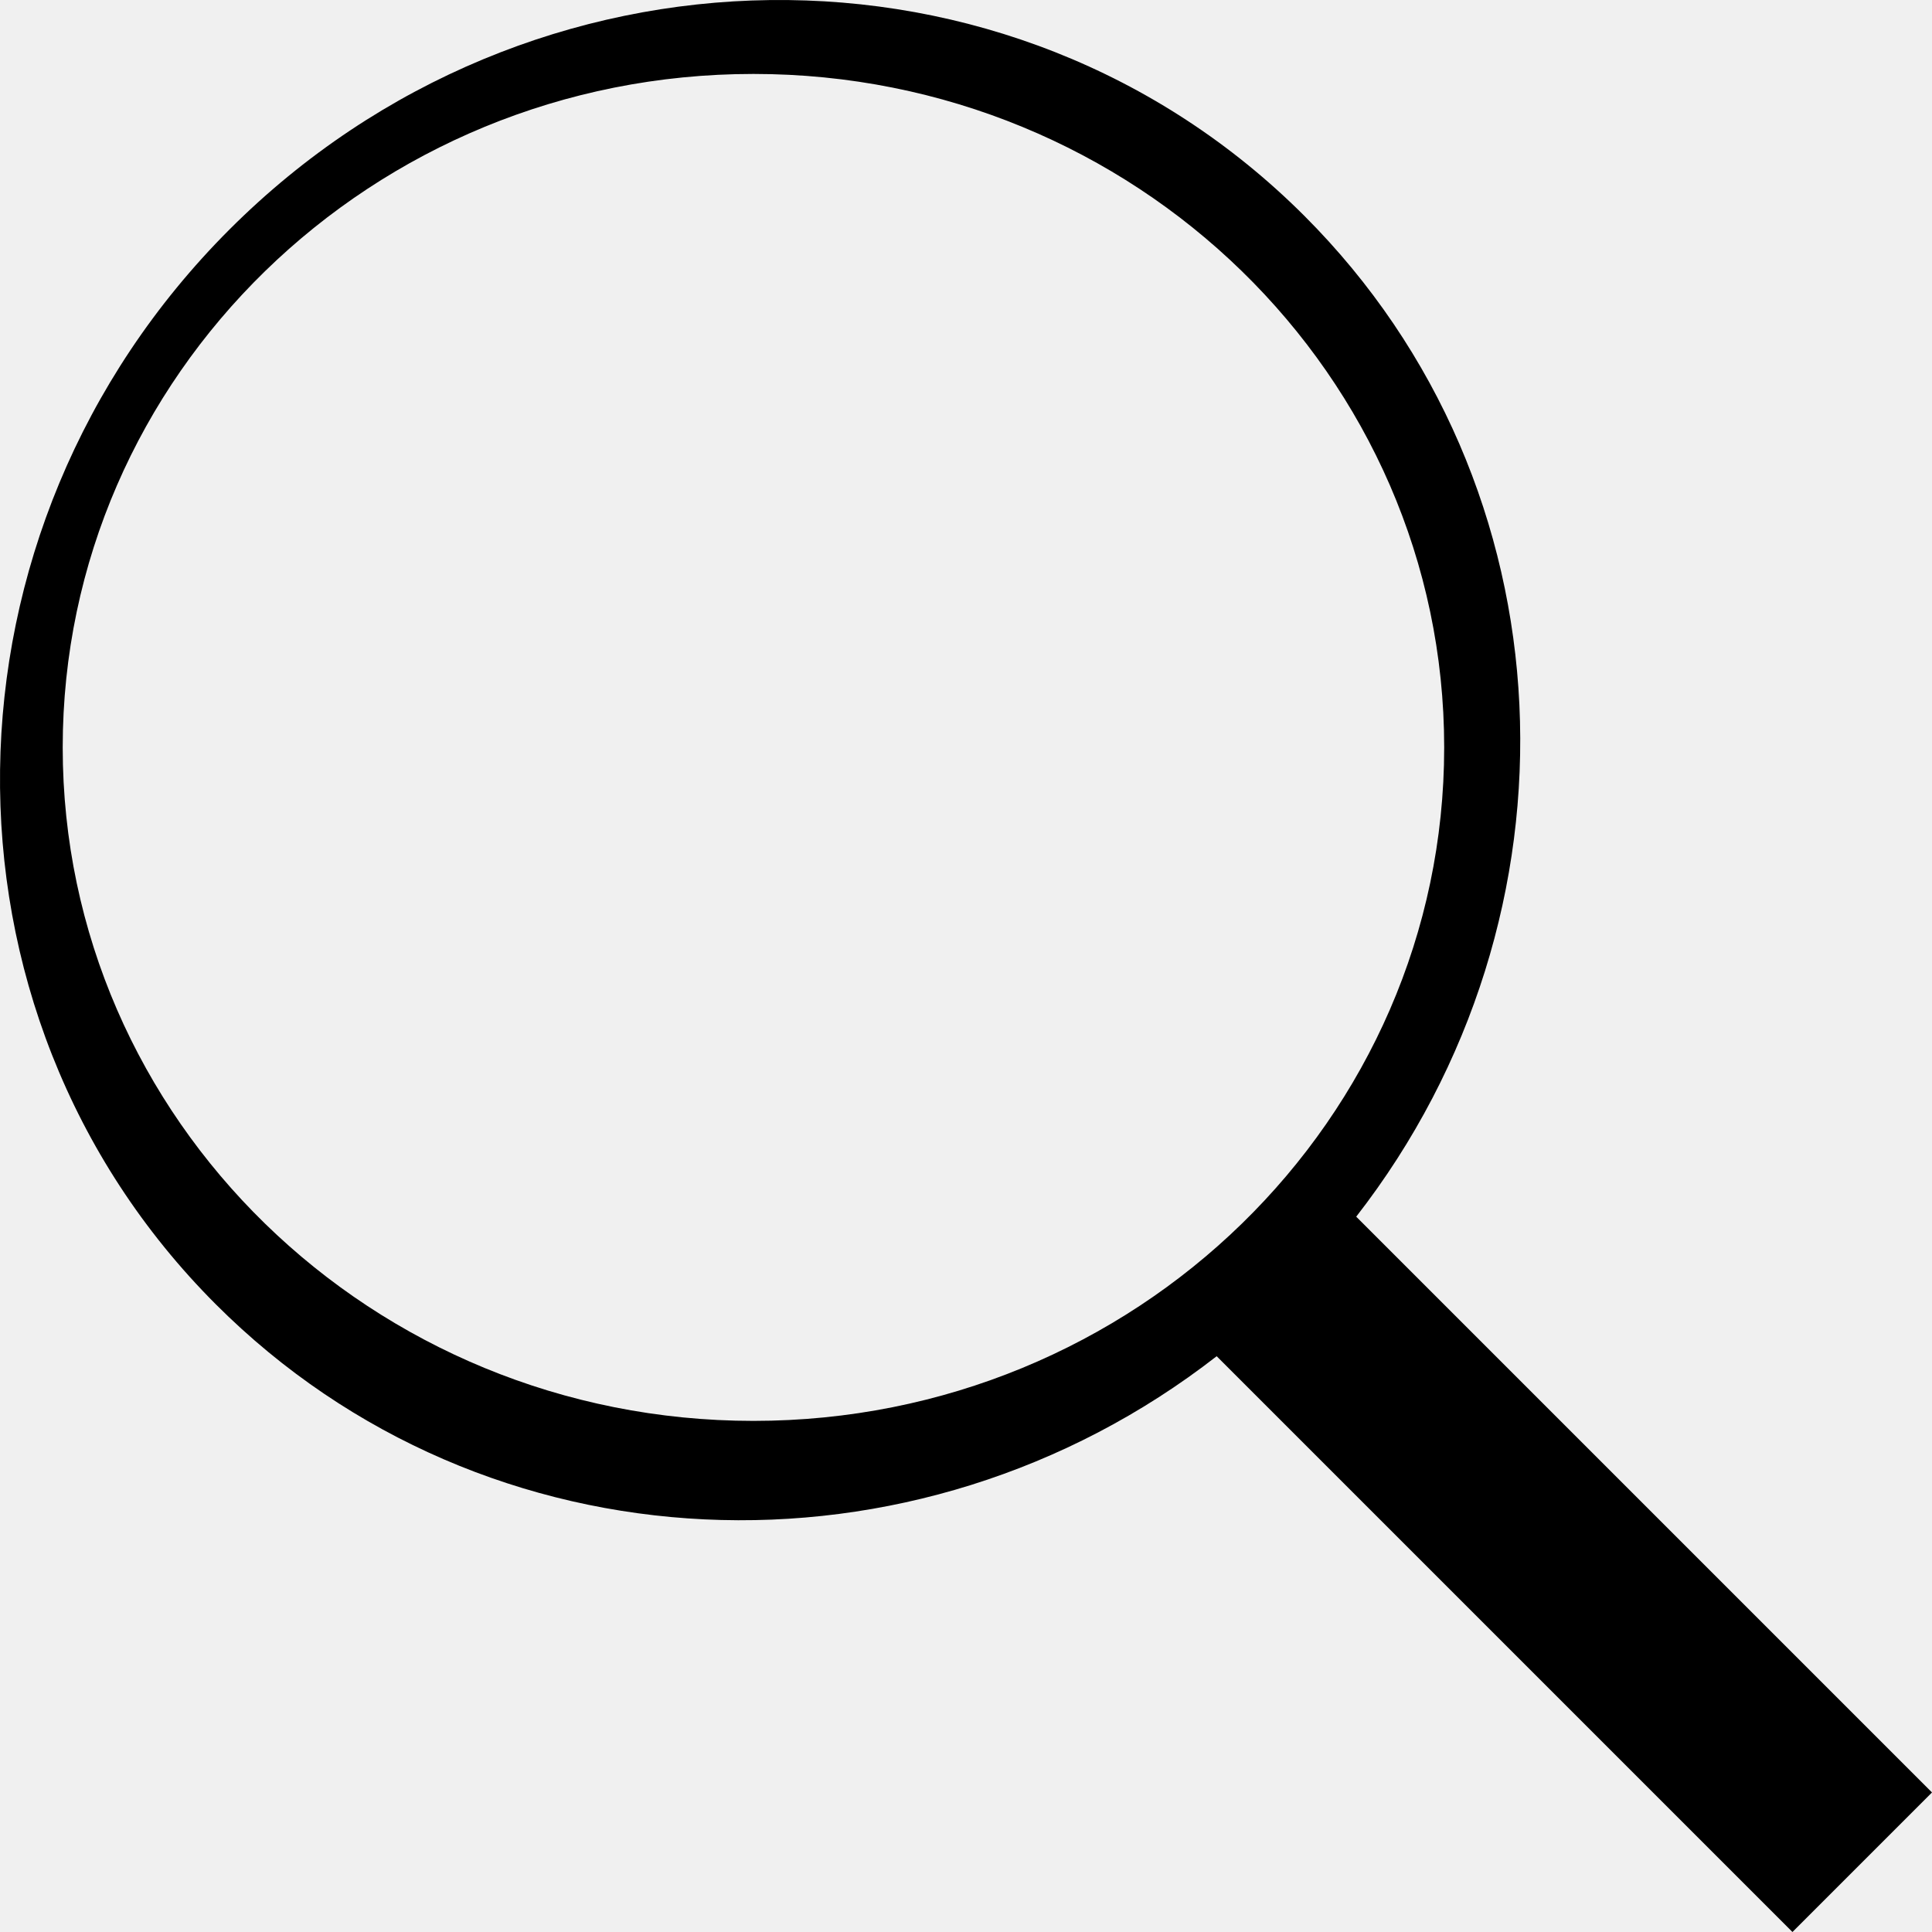
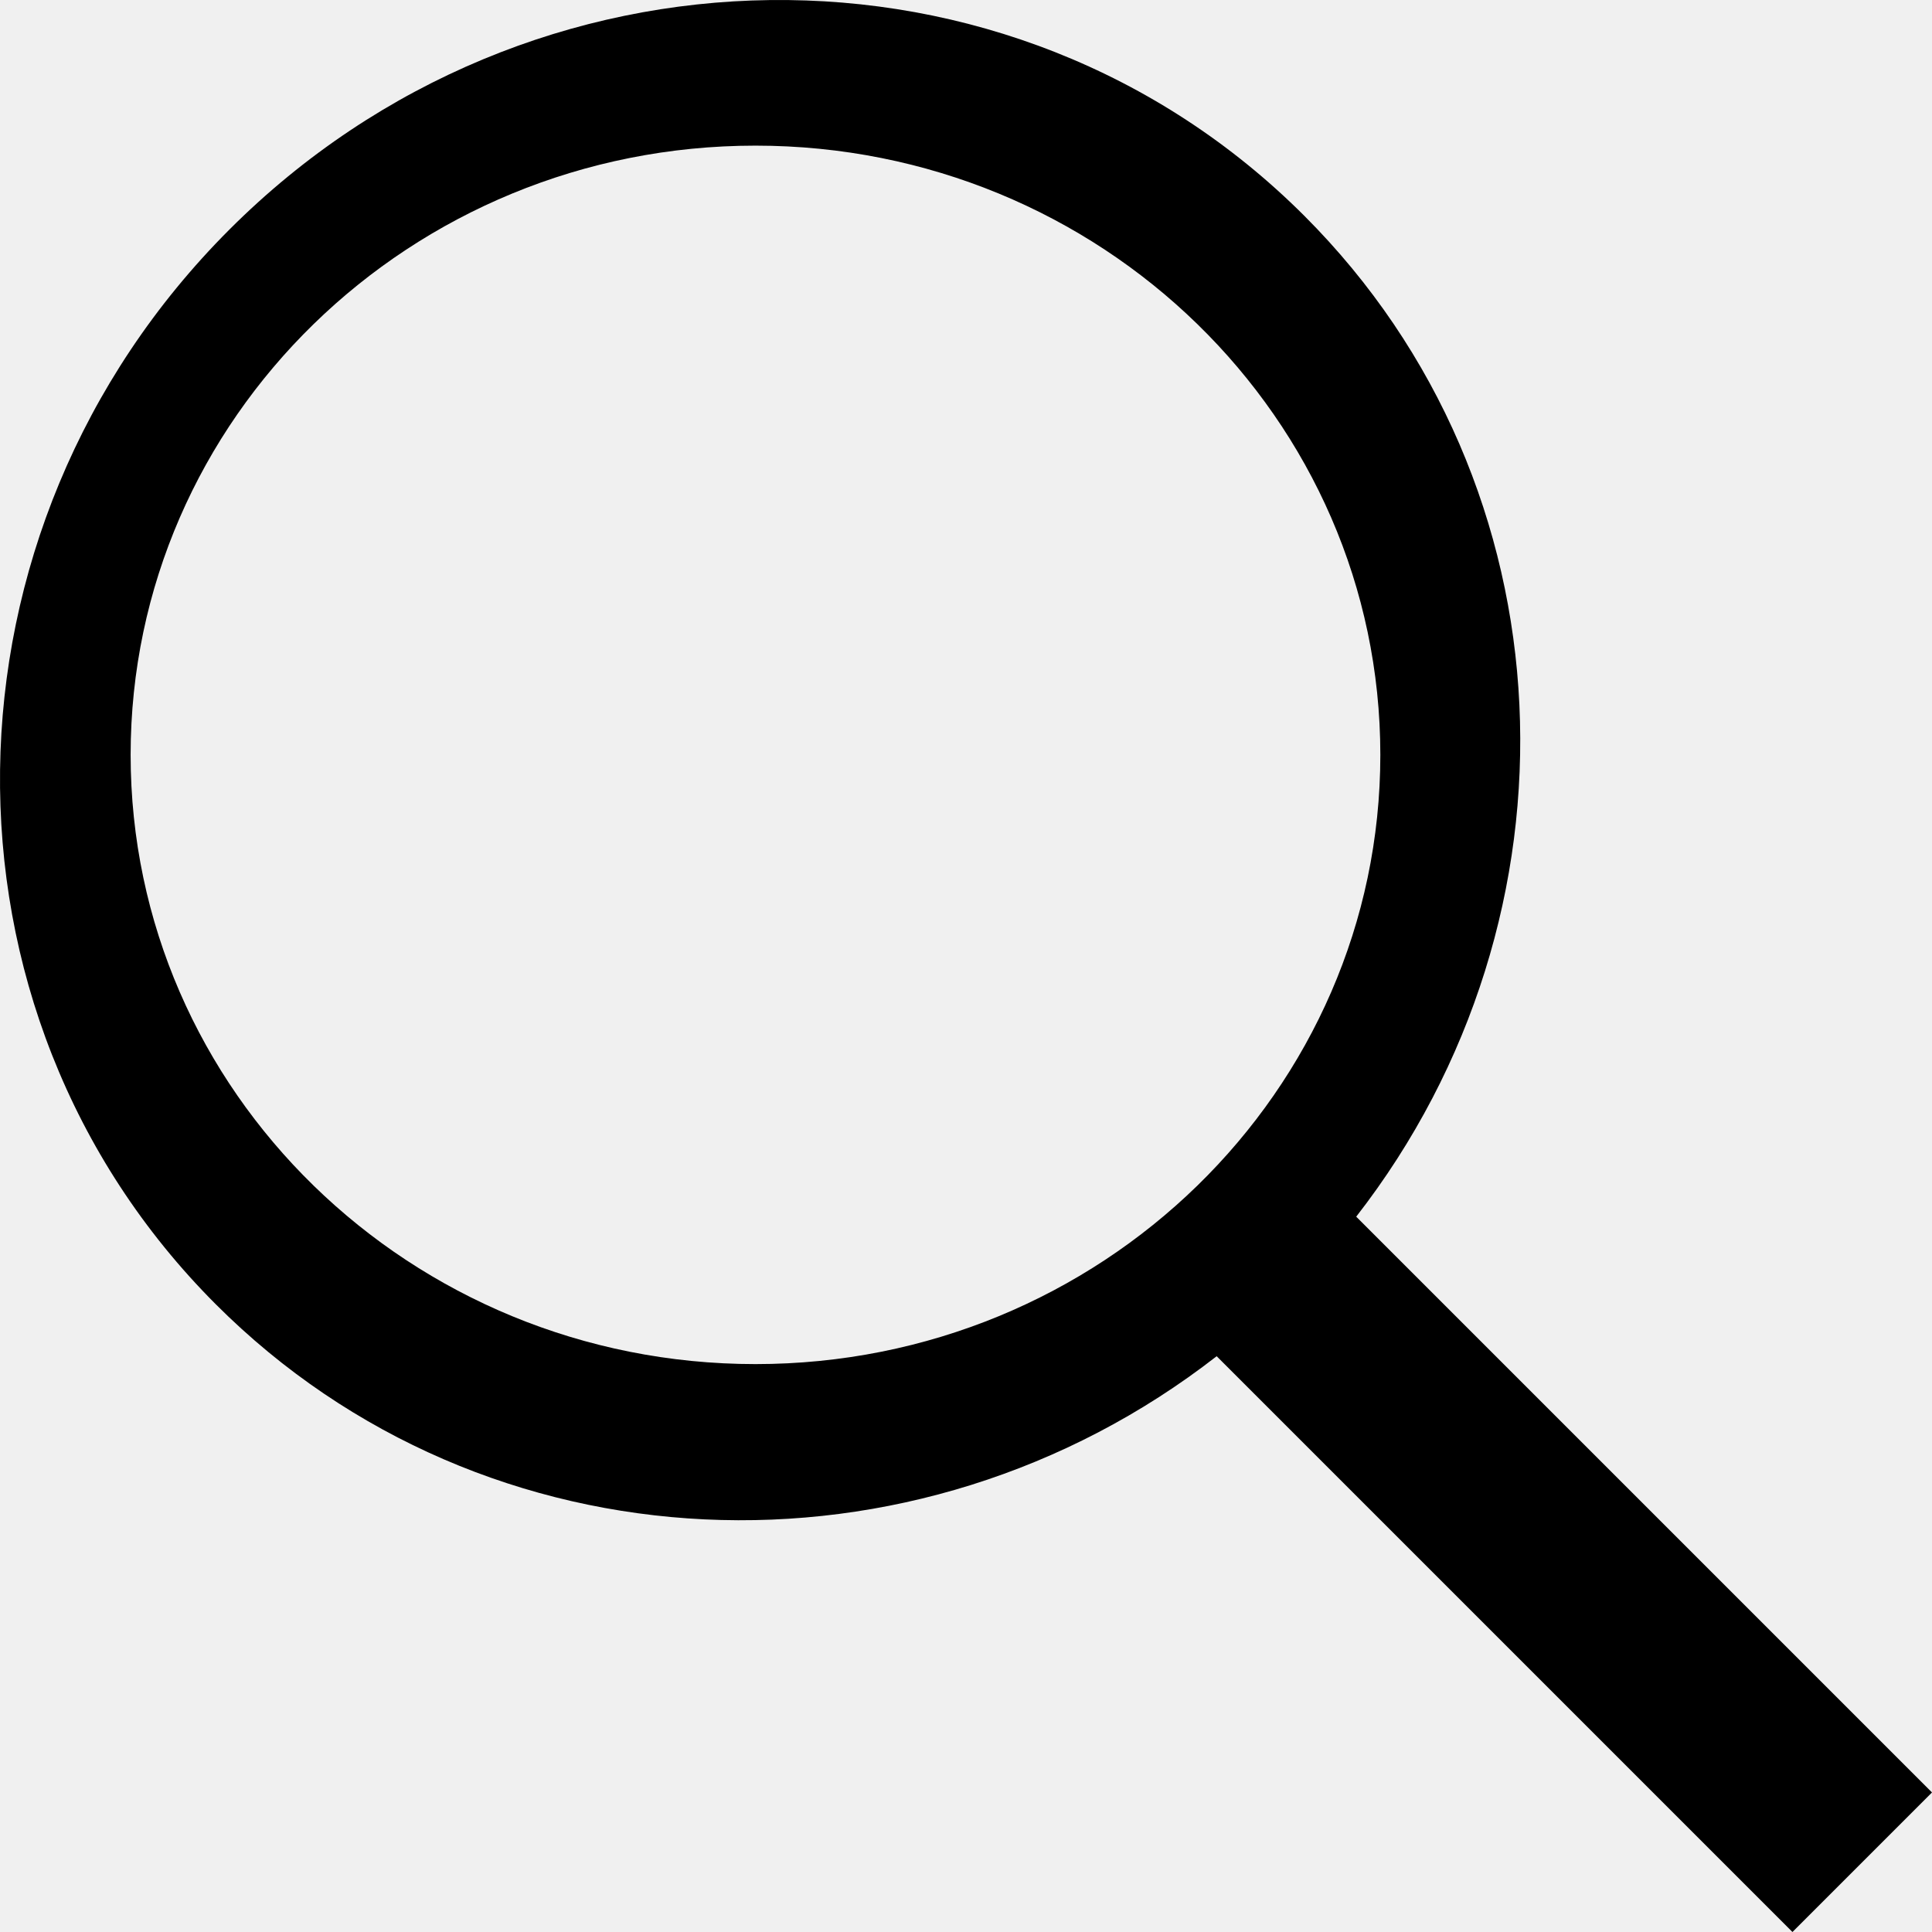
<svg xmlns="http://www.w3.org/2000/svg" xmlns:xlink="http://www.w3.org/1999/xlink" width="1024px" height="1024px" viewBox="0 0 1024 1024" version="1.1">
  <defs>
-     <path d="M644.86,718.824 L950.035,1024 L1024,950.035 L718.824,644.86 C842.972,485.313 834.457,257.532 691.343,114.418 C536.013,-40.912 280.943,-37.684 121.63,121.63 C-37.684,280.943 -40.912,536.013 114.418,691.343 C257.532,834.457 485.313,842.972 644.86,718.824 L644.86,718.824 L644.86,718.824 Z M399.343,753.099 C601.539,753.099 765.45,593.285 765.45,396.145 C765.45,199.004 601.539,39.19 399.343,39.19 C197.148,39.19 33.236,199.004 33.236,396.145 C33.236,593.285 197.148,753.099 399.343,753.099 L399.343,753.099 Z" id="path-1" />
+     <path d="M644.86,718.824 L950.035,1024 L1024,950.035 L718.824,644.86 C842.972,485.313 834.457,257.532 691.343,114.418 C536.013,-40.912 280.943,-37.684 121.63,121.63 C-37.684,280.943 -40.912,536.013 114.418,691.343 C257.532,834.457 485.313,842.972 644.86,718.824 L644.86,718.824 L644.86,718.824 Z M400.421,723 C583.329,723 731.605,578.431 731.605,400.095 C731.605,221.76 583.329,77.19 400.421,77.19 C217.513,77.19 69.236,221.76 69.236,400.095 C69.236,578.431 217.513,723 400.421,723 L400.421,723 Z" id="path-1" />
  </defs>
  <g id="Symbols" stroke="none" stroke-width="1" fill="none" fill-rule="evenodd">
    <g id="lens">
      <mask id="mask-2" fill="white">
        <use xlink:href="#path-1" />
      </mask>
      <use id="search" fill="#000000" xlink:href="#path-1" />
-       <g id="null-mask" mask="url(#mask-2)" />
    </g>
  </g>
</svg>
